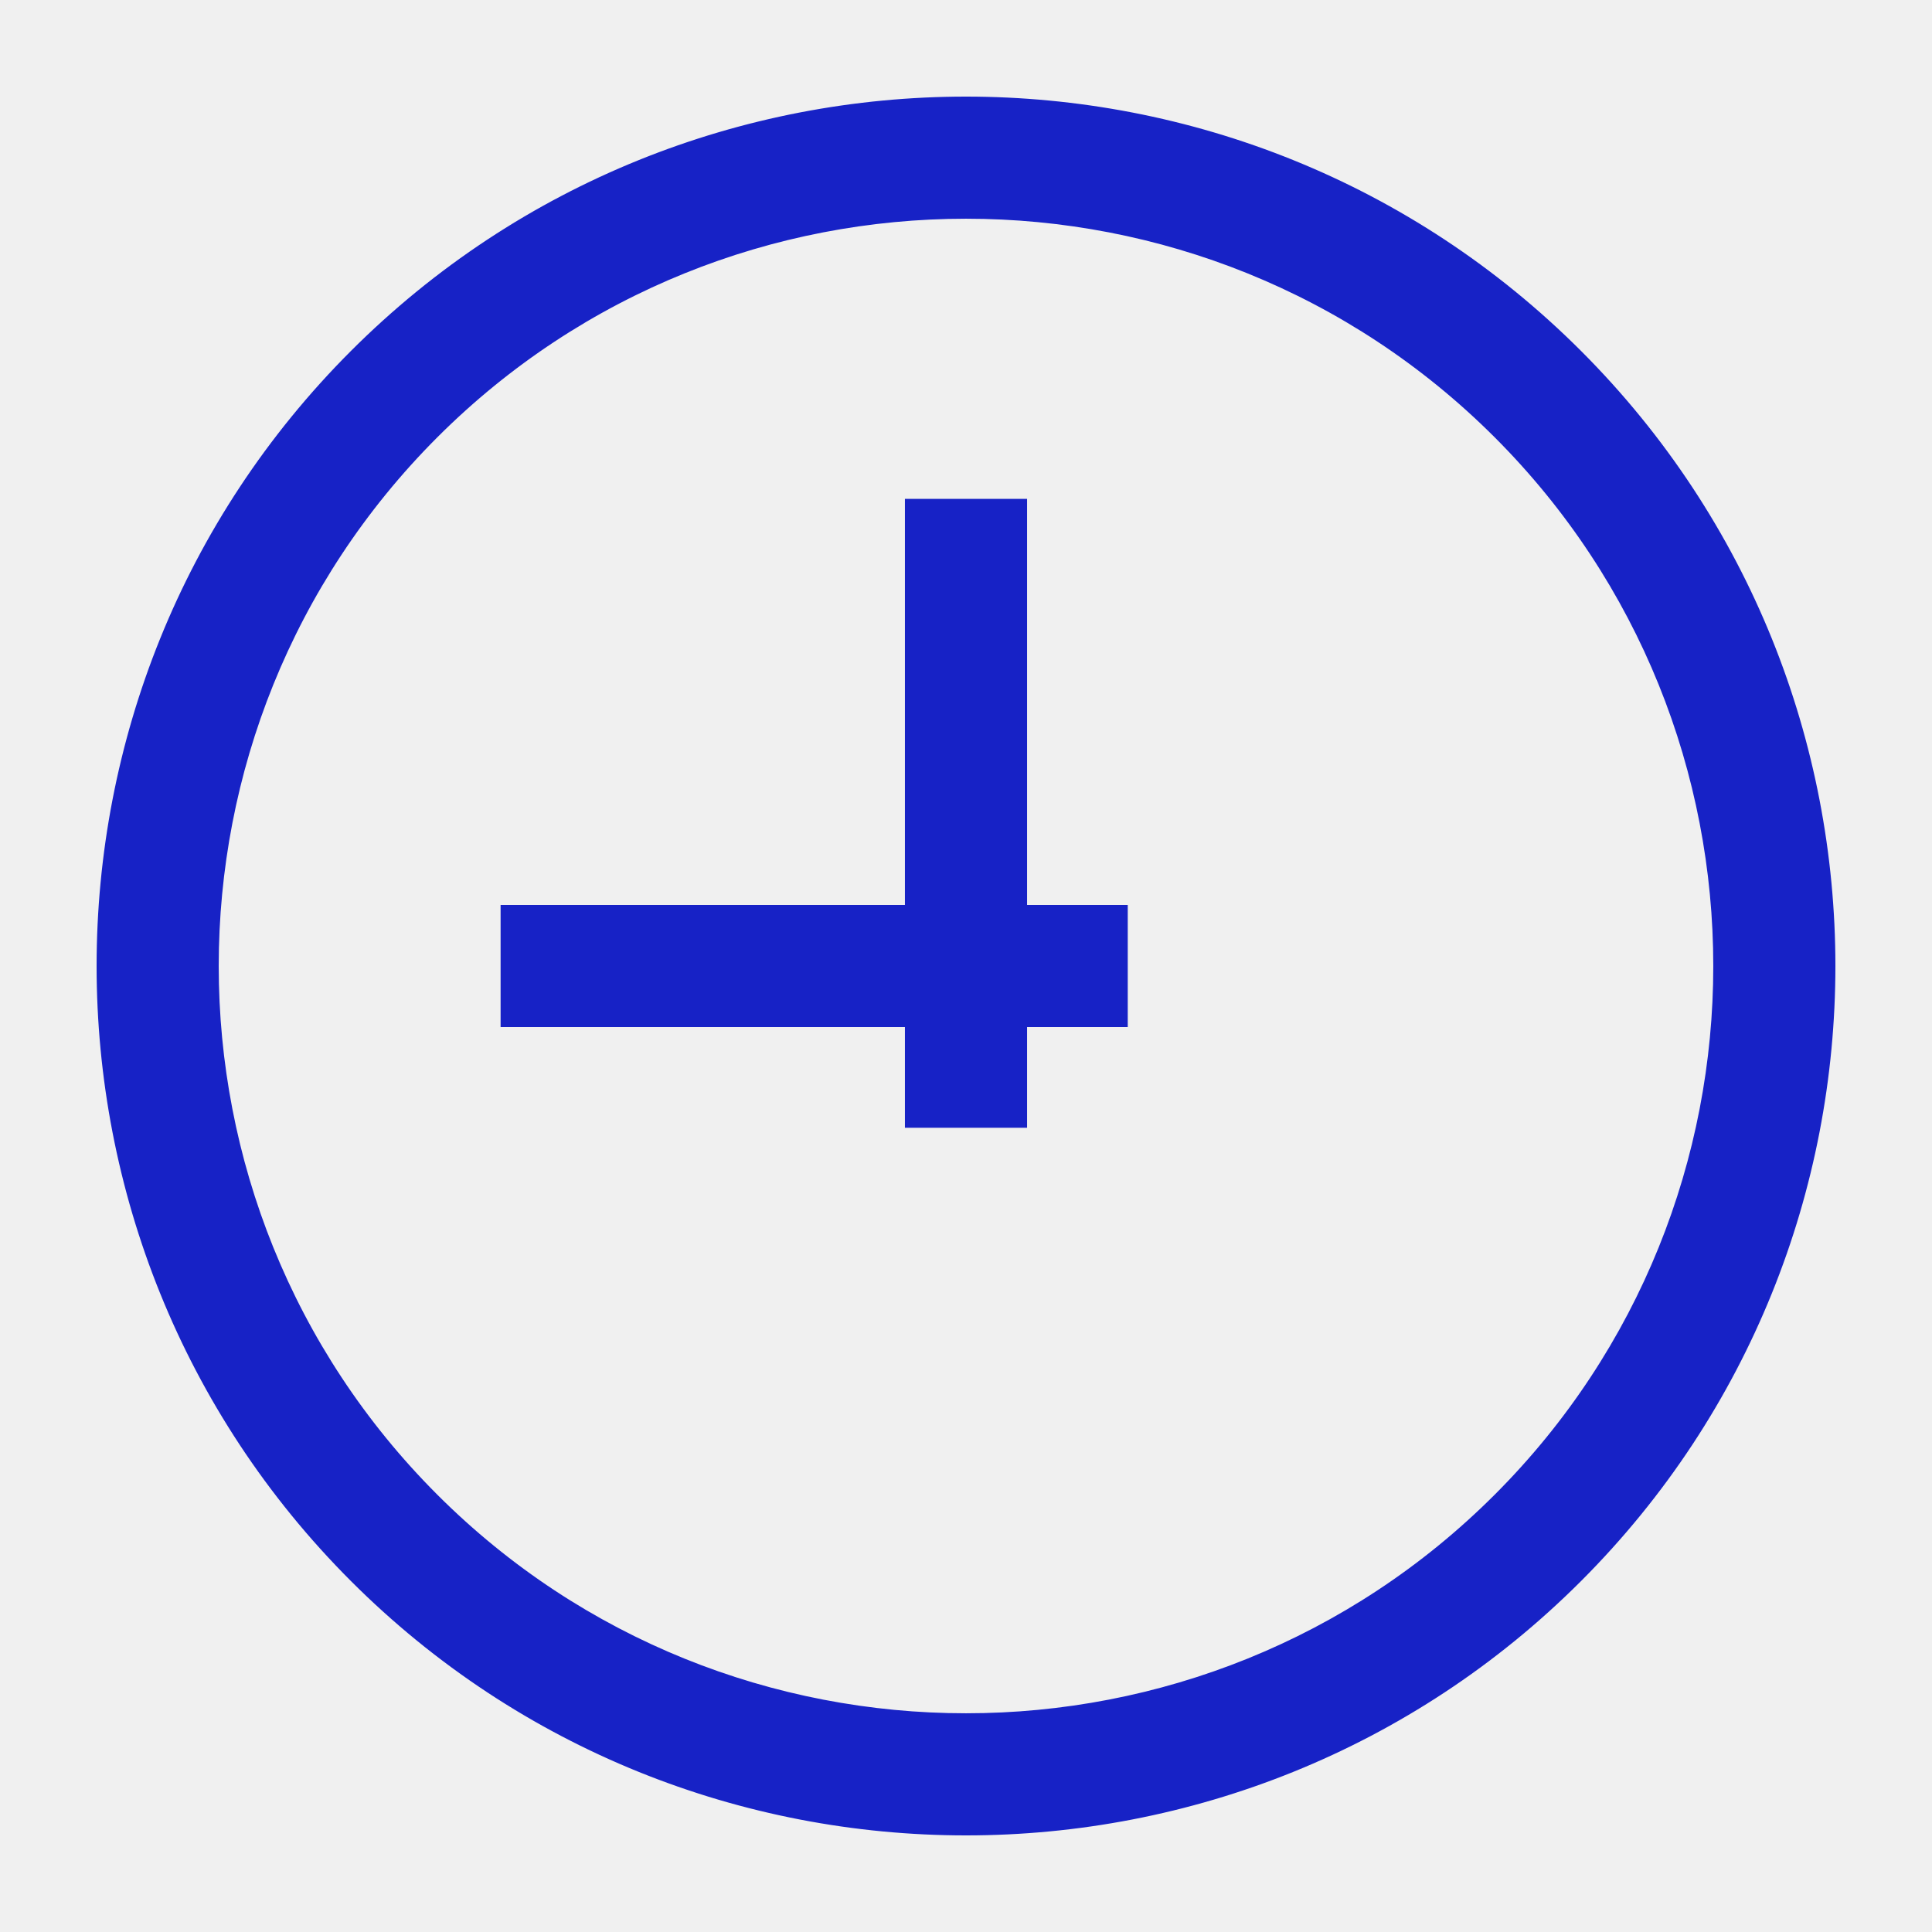
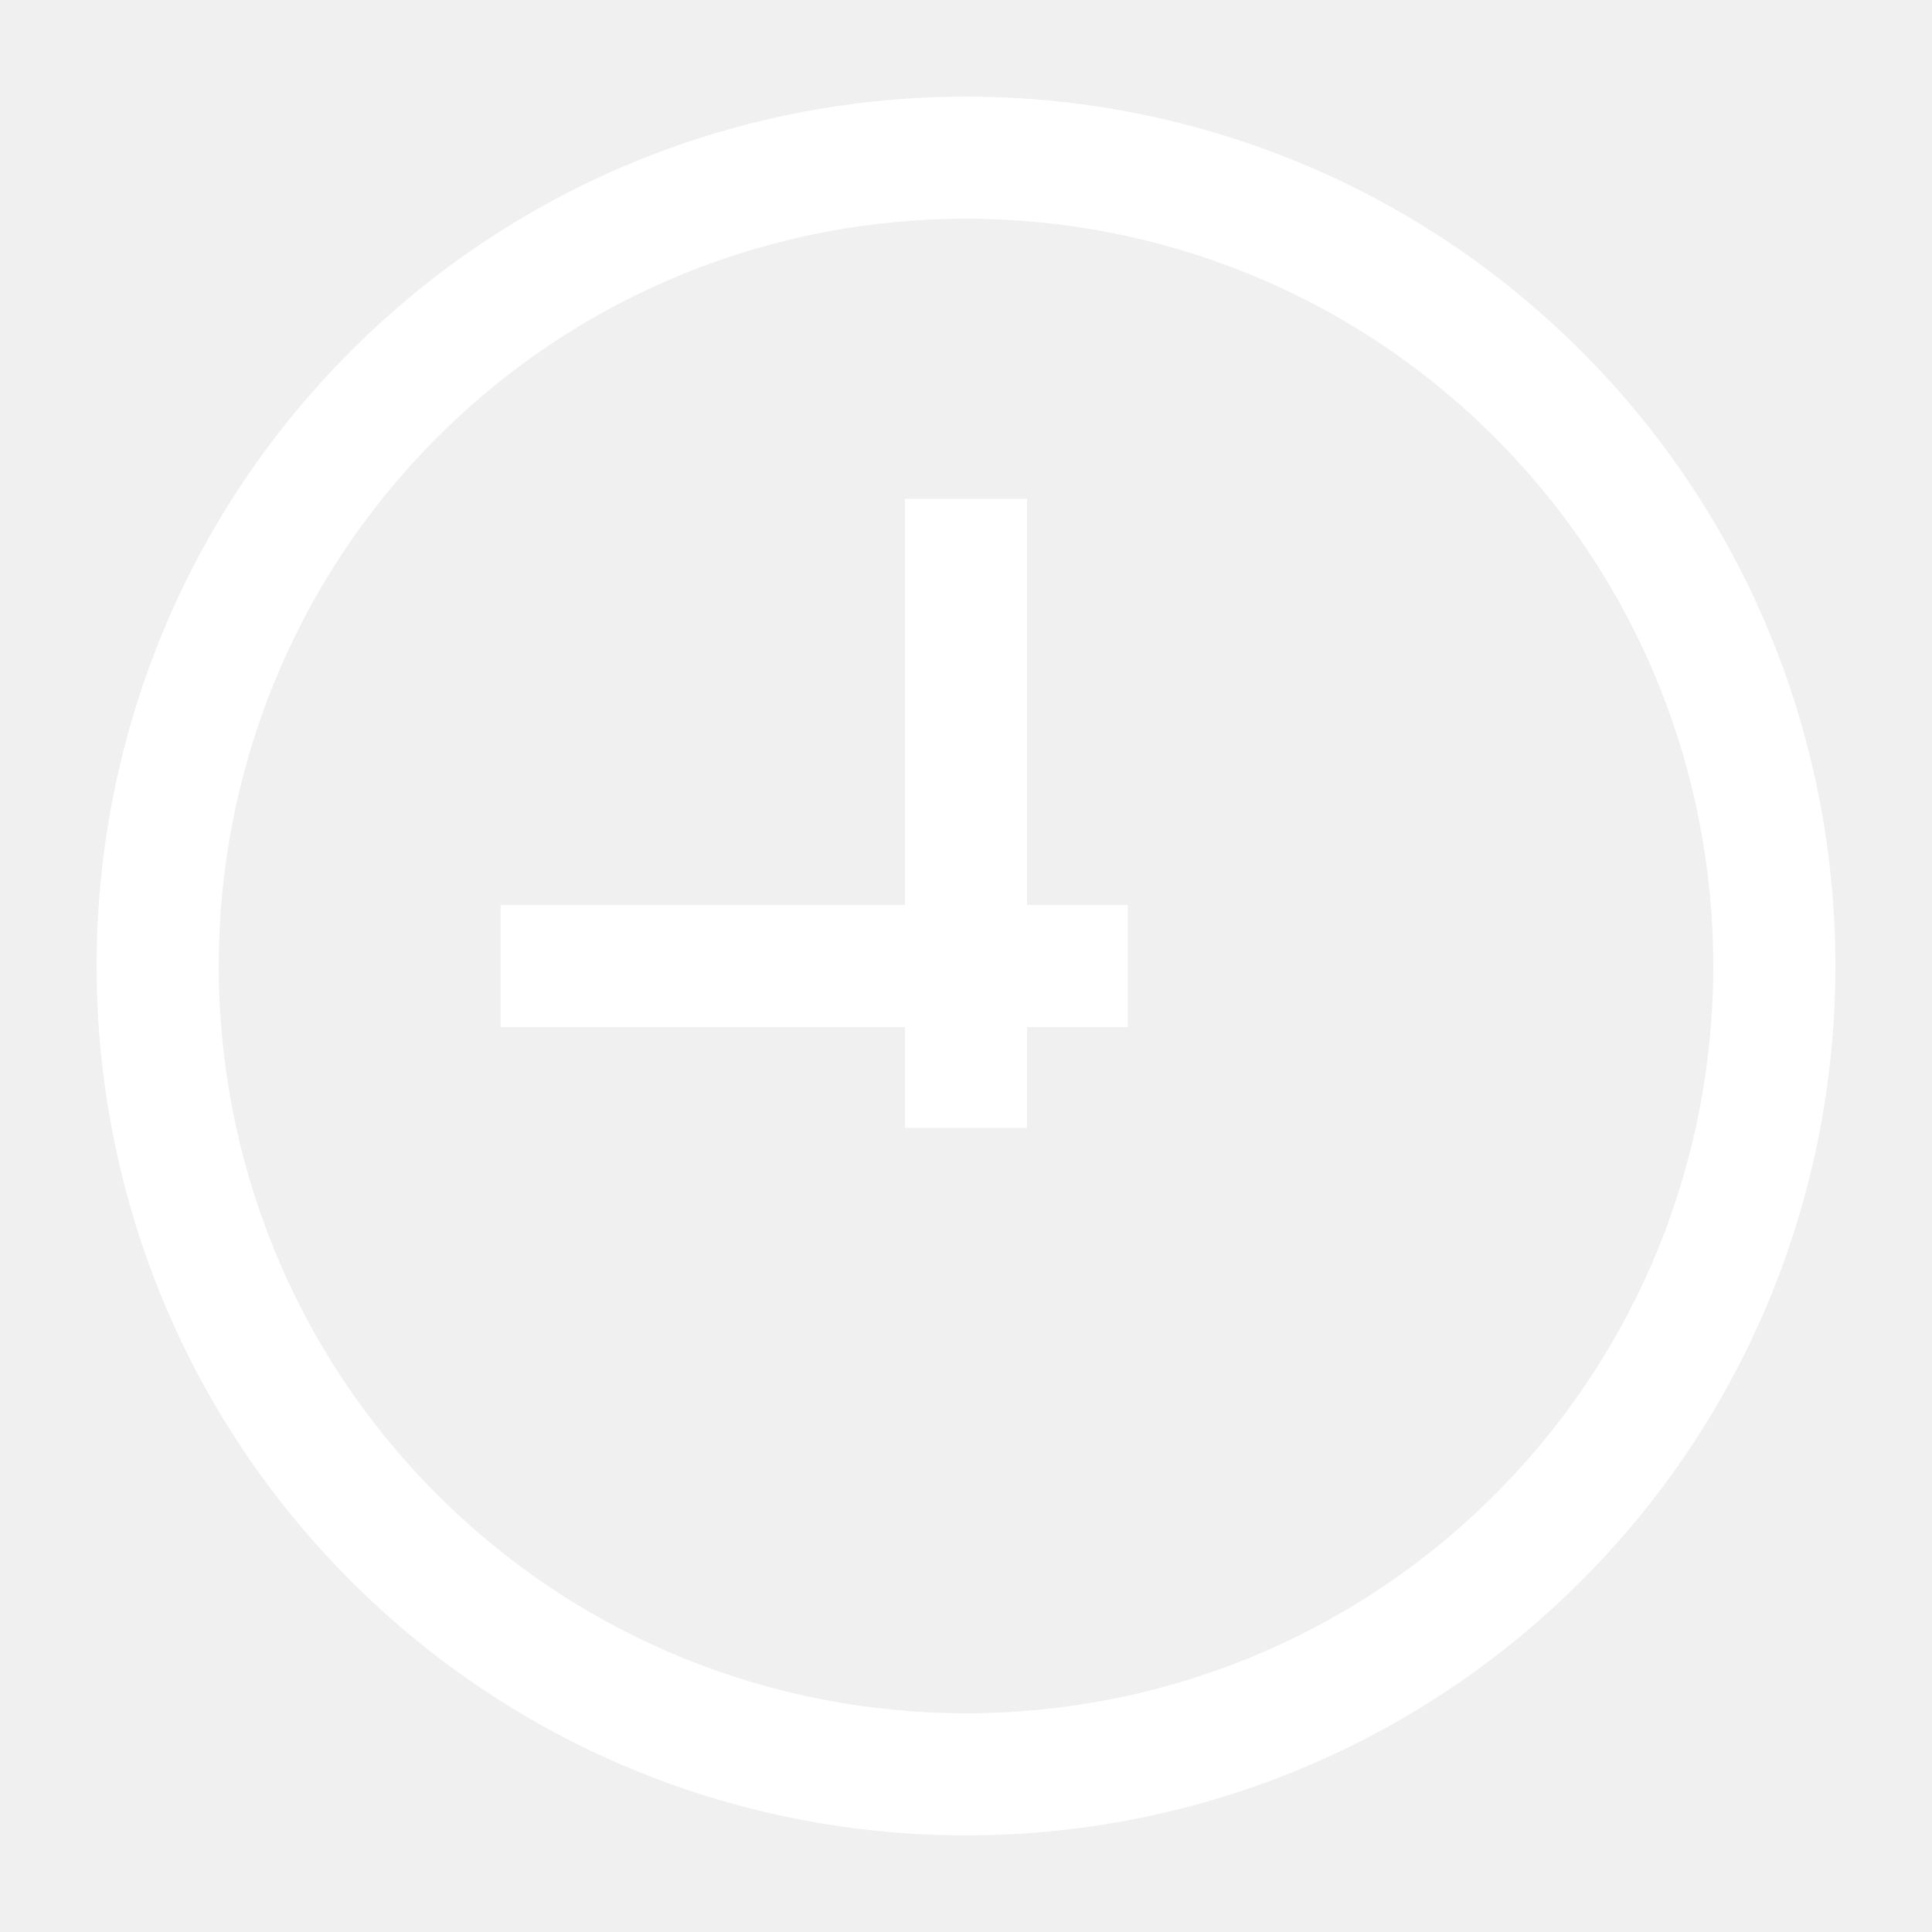
- <svg xmlns="http://www.w3.org/2000/svg" width="18" height="18" viewBox="0 0 18 18" fill="none">
-   <path d="M9.519 4.748L9.519 4.698H9.469H8.531H8.481L8.481 4.748L8.481 8.481L4.764 8.481H4.714V8.531V9.469V9.519H4.764H8.481V10.407V10.457H8.531L9.469 10.457H9.519V10.407V9.519L10.407 9.519H10.457V9.469V8.531V8.481L10.407 8.481L9.519 8.481L9.519 4.748ZM3.305 3.305C0.165 6.445 0.165 11.555 3.305 14.695C6.445 17.835 11.555 17.835 14.695 14.695C17.835 11.555 17.835 6.445 14.695 3.305C11.555 0.165 6.445 0.165 3.305 3.305ZM13.961 13.961C11.226 16.696 6.775 16.696 4.039 13.961C1.304 11.226 1.304 6.775 4.039 4.039C6.775 1.304 11.226 1.304 13.961 4.039C16.696 6.775 16.696 11.226 13.961 13.961Z" fill="#1722C6" stroke="#1722C6" stroke-width="0.1" />
+ <svg xmlns="http://www.w3.org/2000/svg" width="18" height="18" viewBox="0 0 18 18" fill="#fff" stroke="#fff">
+   <path d="M9.519 4.748L9.519 4.698H9.469H8.531H8.481L8.481 4.748L8.481 8.481L4.764 8.481H4.714V8.531V9.469V9.519H4.764H8.481V10.407V10.457H8.531L9.469 10.457H9.519V10.407V9.519L10.407 9.519H10.457V9.469V8.531V8.481L10.407 8.481L9.519 8.481L9.519 4.748ZM3.305 3.305C0.165 6.445 0.165 11.555 3.305 14.695C6.445 17.835 11.555 17.835 14.695 14.695C17.835 11.555 17.835 6.445 14.695 3.305C11.555 0.165 6.445 0.165 3.305 3.305ZM13.961 13.961C11.226 16.696 6.775 16.696 4.039 13.961C1.304 11.226 1.304 6.775 4.039 4.039C6.775 1.304 11.226 1.304 13.961 4.039C16.696 6.775 16.696 11.226 13.961 13.961Z" fill="inherit" stroke="inherit" stroke-width="0.1" />
</svg>
